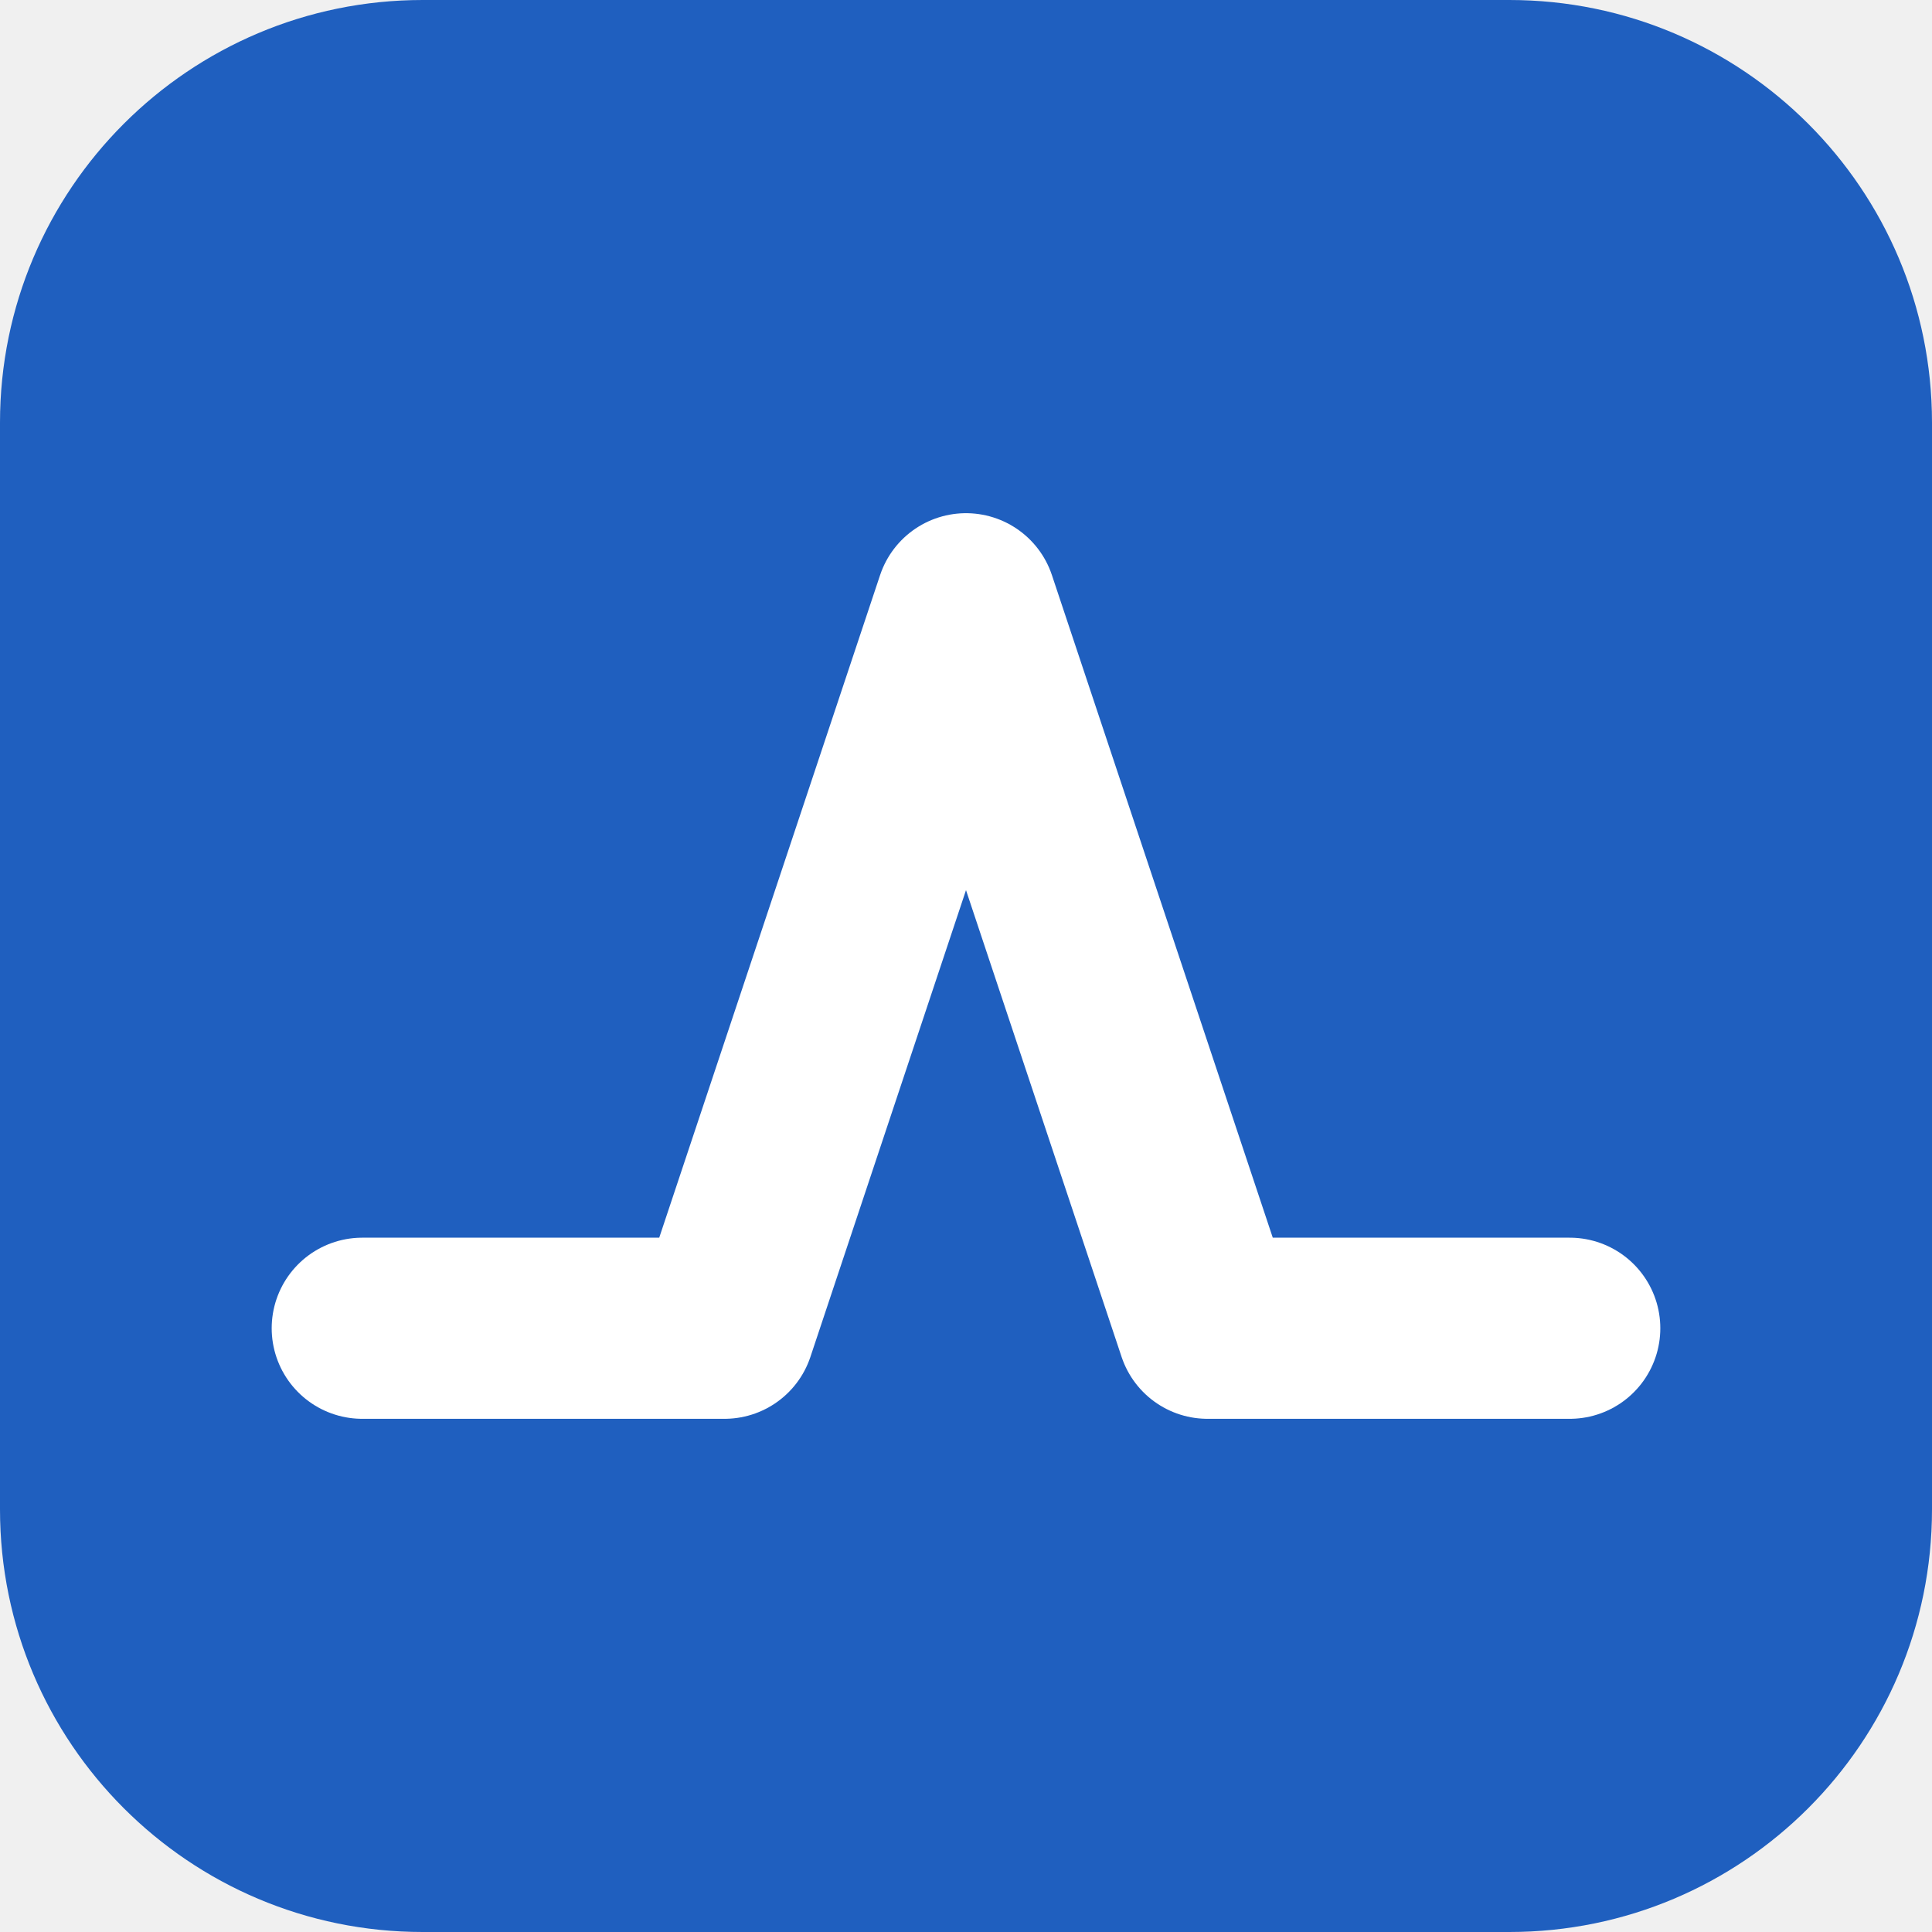
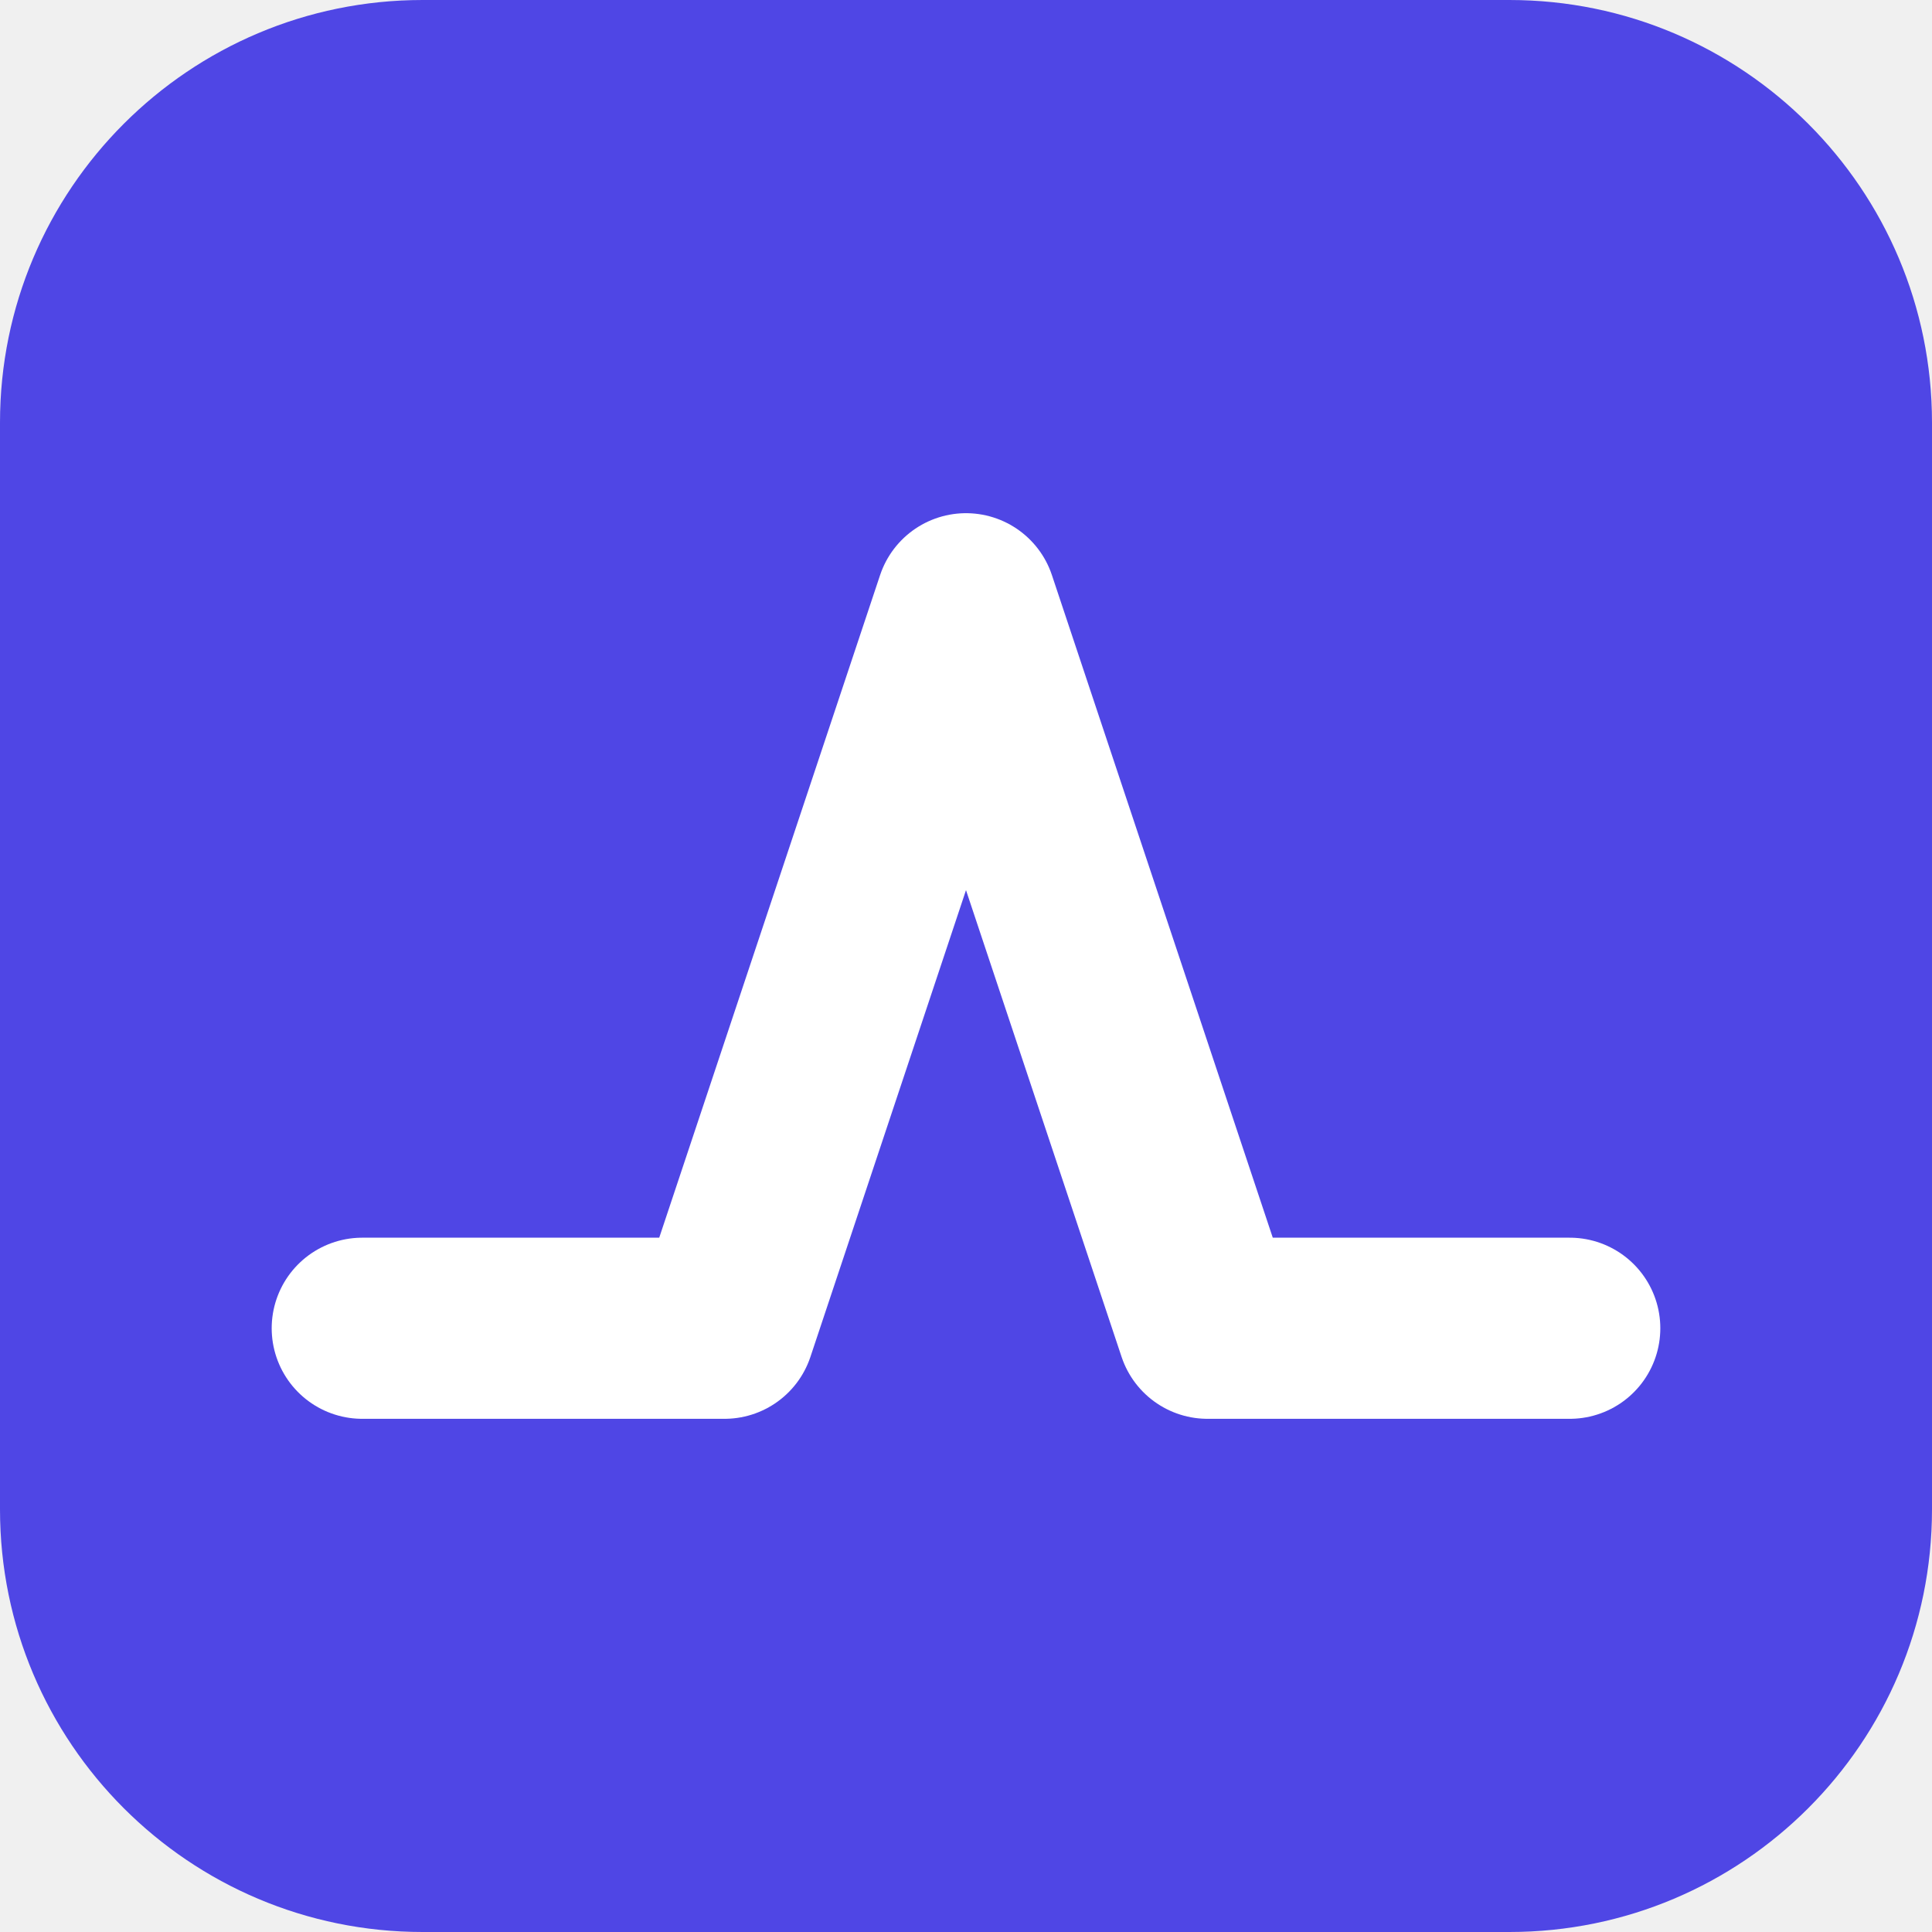
<svg xmlns="http://www.w3.org/2000/svg" viewBox="0 0 32 32">
-   <rect width="32" height="32" rx="7" fill="#1f5fbf" />
+   <rect width="32" height="32" rx="7" fill="#4f46e5" />
  <path d="M6 22h6l4-12 4 12h6" fill="none" stroke="#fff" stroke-width="3" stroke-linecap="round" stroke-linejoin="round" />
</svg>
